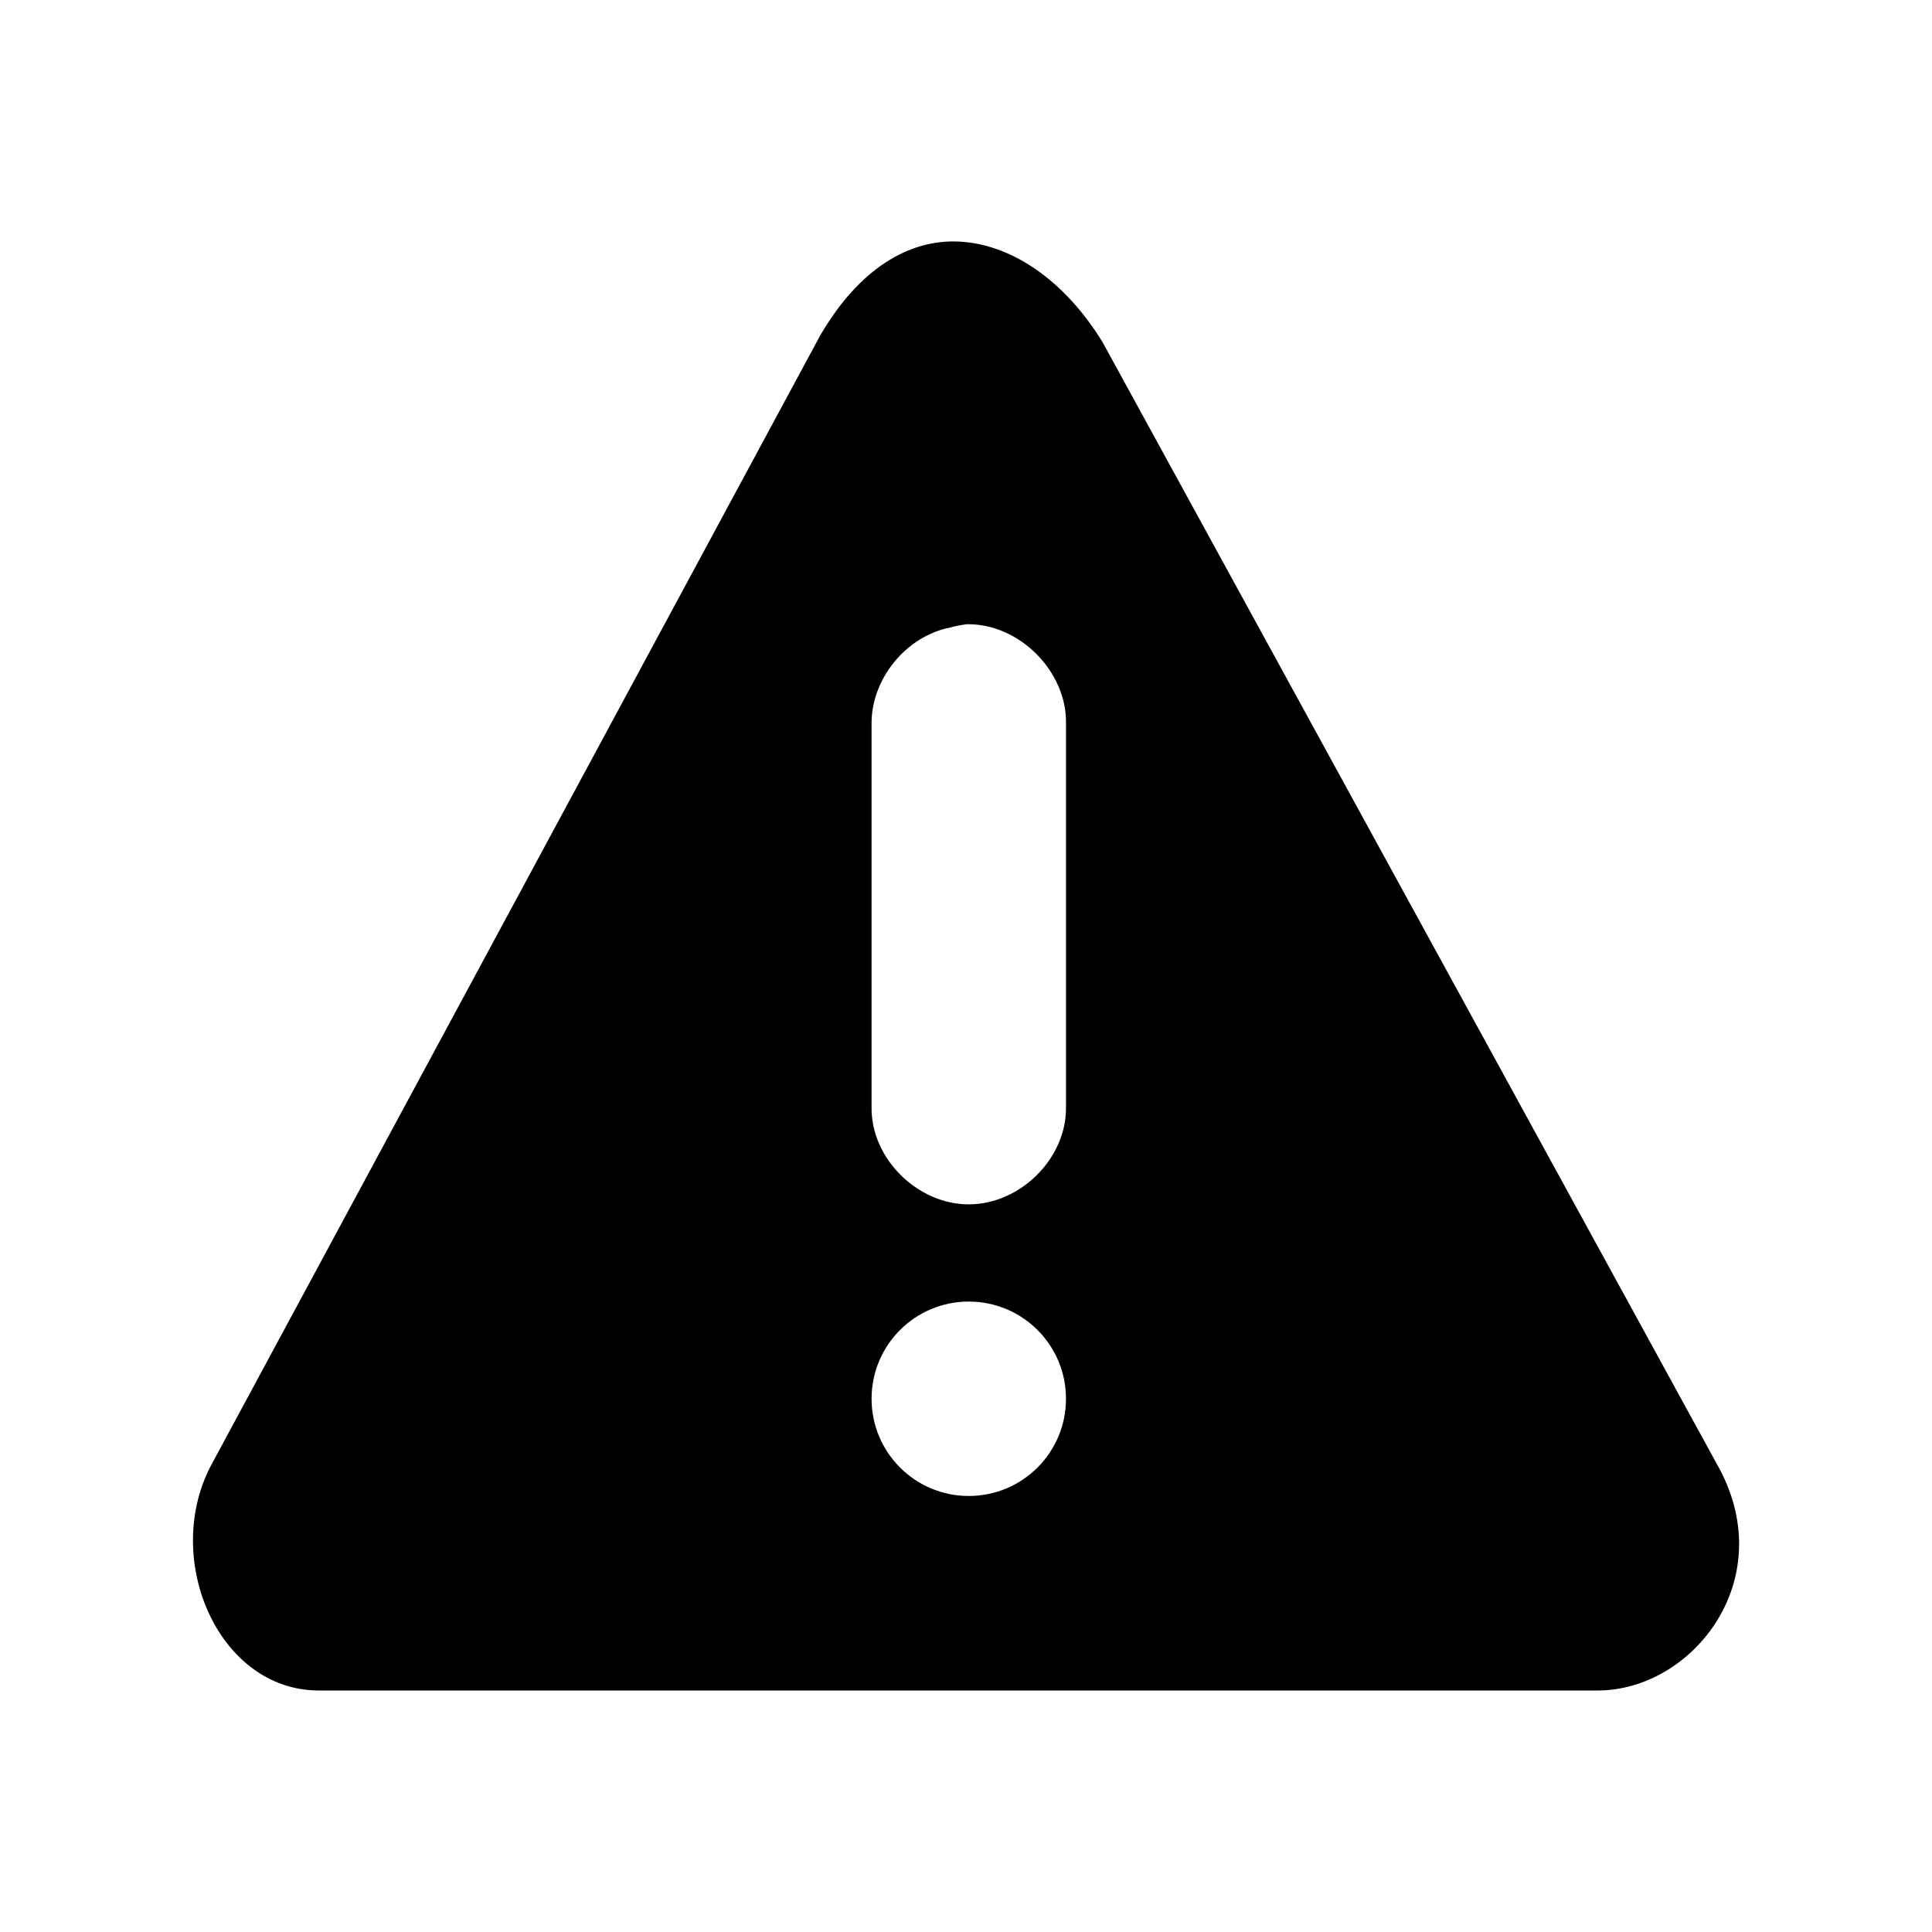
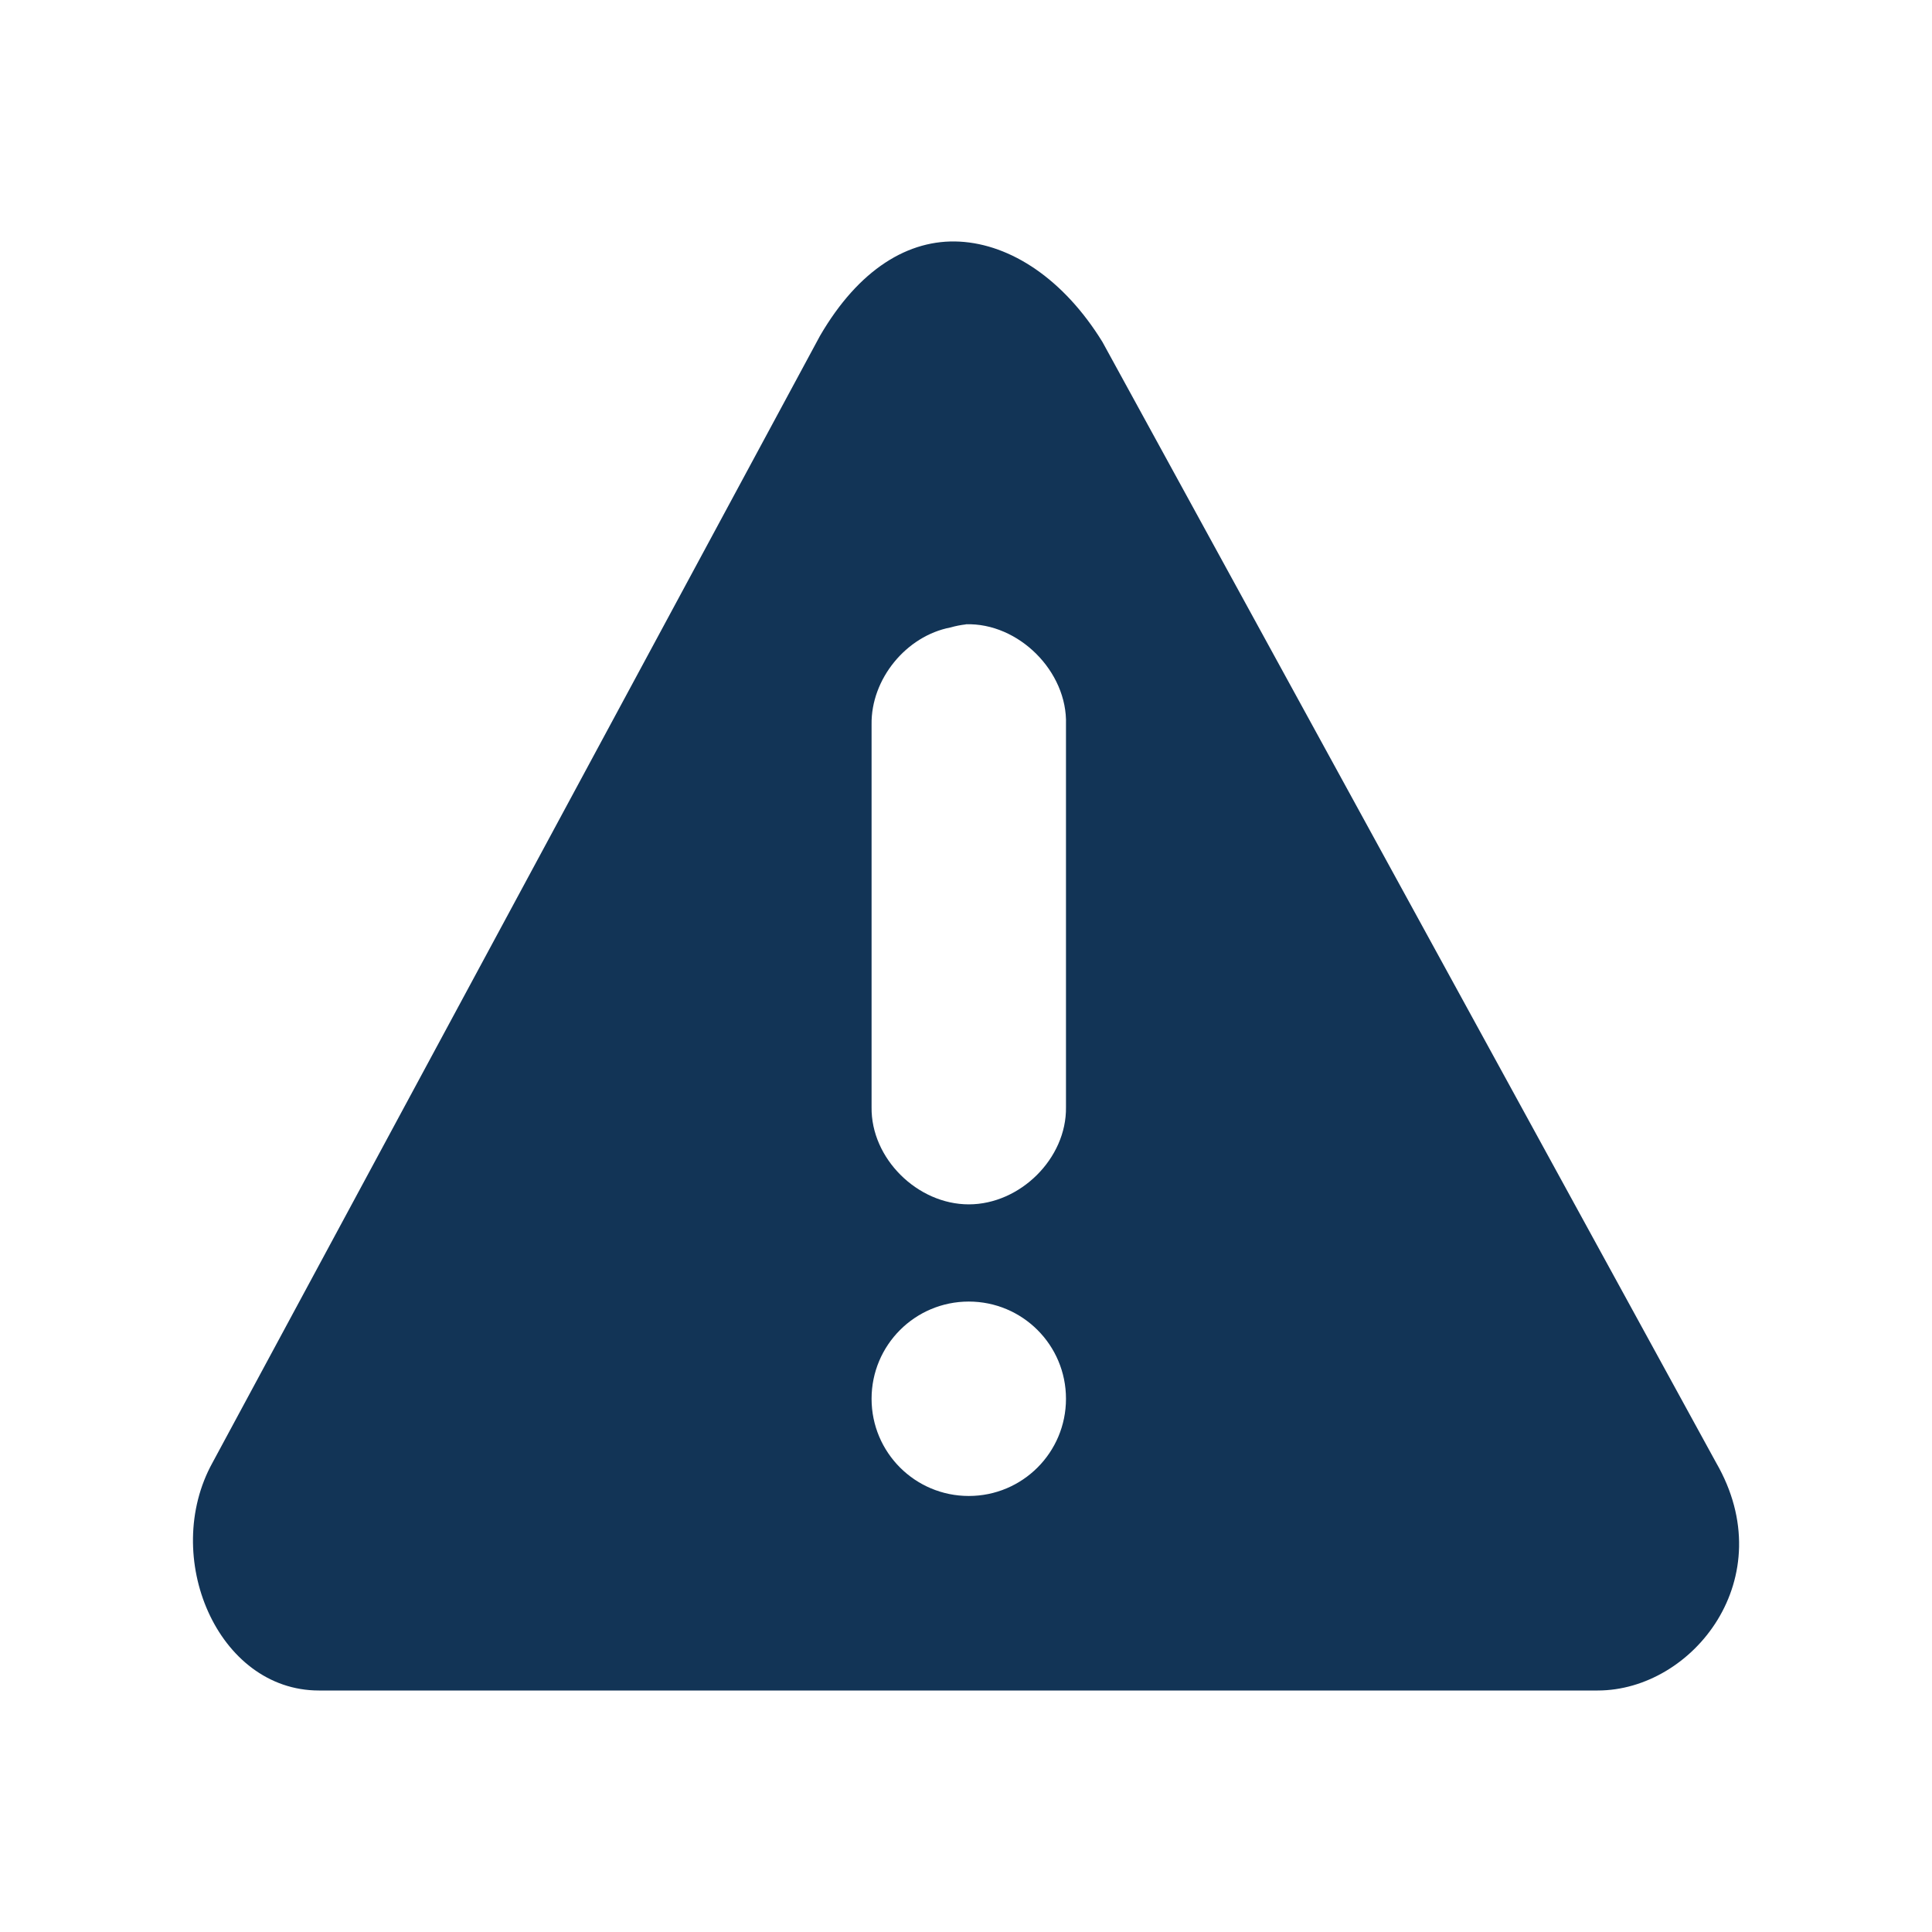
<svg xmlns="http://www.w3.org/2000/svg" version="1.1" width="16" height="16" id="svg4888">
  <defs id="defs4890" />
-   <path d="m 7.948,2.001 c -0.423,-0.023 -0.836,0.228 -1.157,0.78 L 1.76,12.113 C 1.331,12.889 1.799,14 2.641,14 l 10.59,0 c 0.79,0 1.532,-0.933 0.981,-1.887 L 9.13,2.832 C 8.809,2.311 8.371,2.024 7.948,2.001 z m 0.05,3.169 c 0.438,-0.014 0.844,0.392 0.83,0.83 l 0,3.169 c 0.006,0.425 -0.38,0.805 -0.805,0.805 -0.425,0 -0.811,-0.38 -0.805,-0.805 l 0,-3.169 C 7.212,5.625 7.504,5.266 7.873,5.196 c 0.041,-0.012 0.083,-0.02 0.126,-0.025 z m 0.025,5.609 c 0.445,0 0.805,0.36 0.805,0.805 0,0.445 -0.36,0.805 -0.805,0.805 -0.445,0 -0.805,-0.36 -0.805,-0.805 0,-0.445 0.36,-0.805 0.805,-0.805 z" id="path18112" style="color:#bebebe;fill-opacity:1;fill-rule:nonzero;stroke:none;stroke-width:1.781;marker:none;visibility:visible;display:inline;overflow:visible;enable-background:new" />
+   <path d="m 7.948,2.001 c -0.423,-0.023 -0.836,0.228 -1.157,0.78 L 1.76,12.113 C 1.331,12.889 1.799,14 2.641,14 l 10.59,0 c 0.79,0 1.532,-0.933 0.981,-1.887 L 9.13,2.832 C 8.809,2.311 8.371,2.024 7.948,2.001 z m 0.05,3.169 c 0.438,-0.014 0.844,0.392 0.83,0.83 l 0,3.169 c 0.006,0.425 -0.38,0.805 -0.805,0.805 -0.425,0 -0.811,-0.38 -0.805,-0.805 l 0,-3.169 C 7.212,5.625 7.504,5.266 7.873,5.196 c 0.041,-0.012 0.083,-0.02 0.126,-0.025 z m 0.025,5.609 c 0.445,0 0.805,0.36 0.805,0.805 0,0.445 -0.36,0.805 -0.805,0.805 -0.445,0 -0.805,-0.36 -0.805,-0.805 0,-0.445 0.36,-0.805 0.805,-0.805 z" id="path18112" style="color:#bebebe;fill-opacity:1;fill-rule:nonzero;stroke:none;stroke-width:1.781;marker:none;visibility:visible;display:inline;overflow:visible;enable-background:new;fill:#123456" />
</svg>
